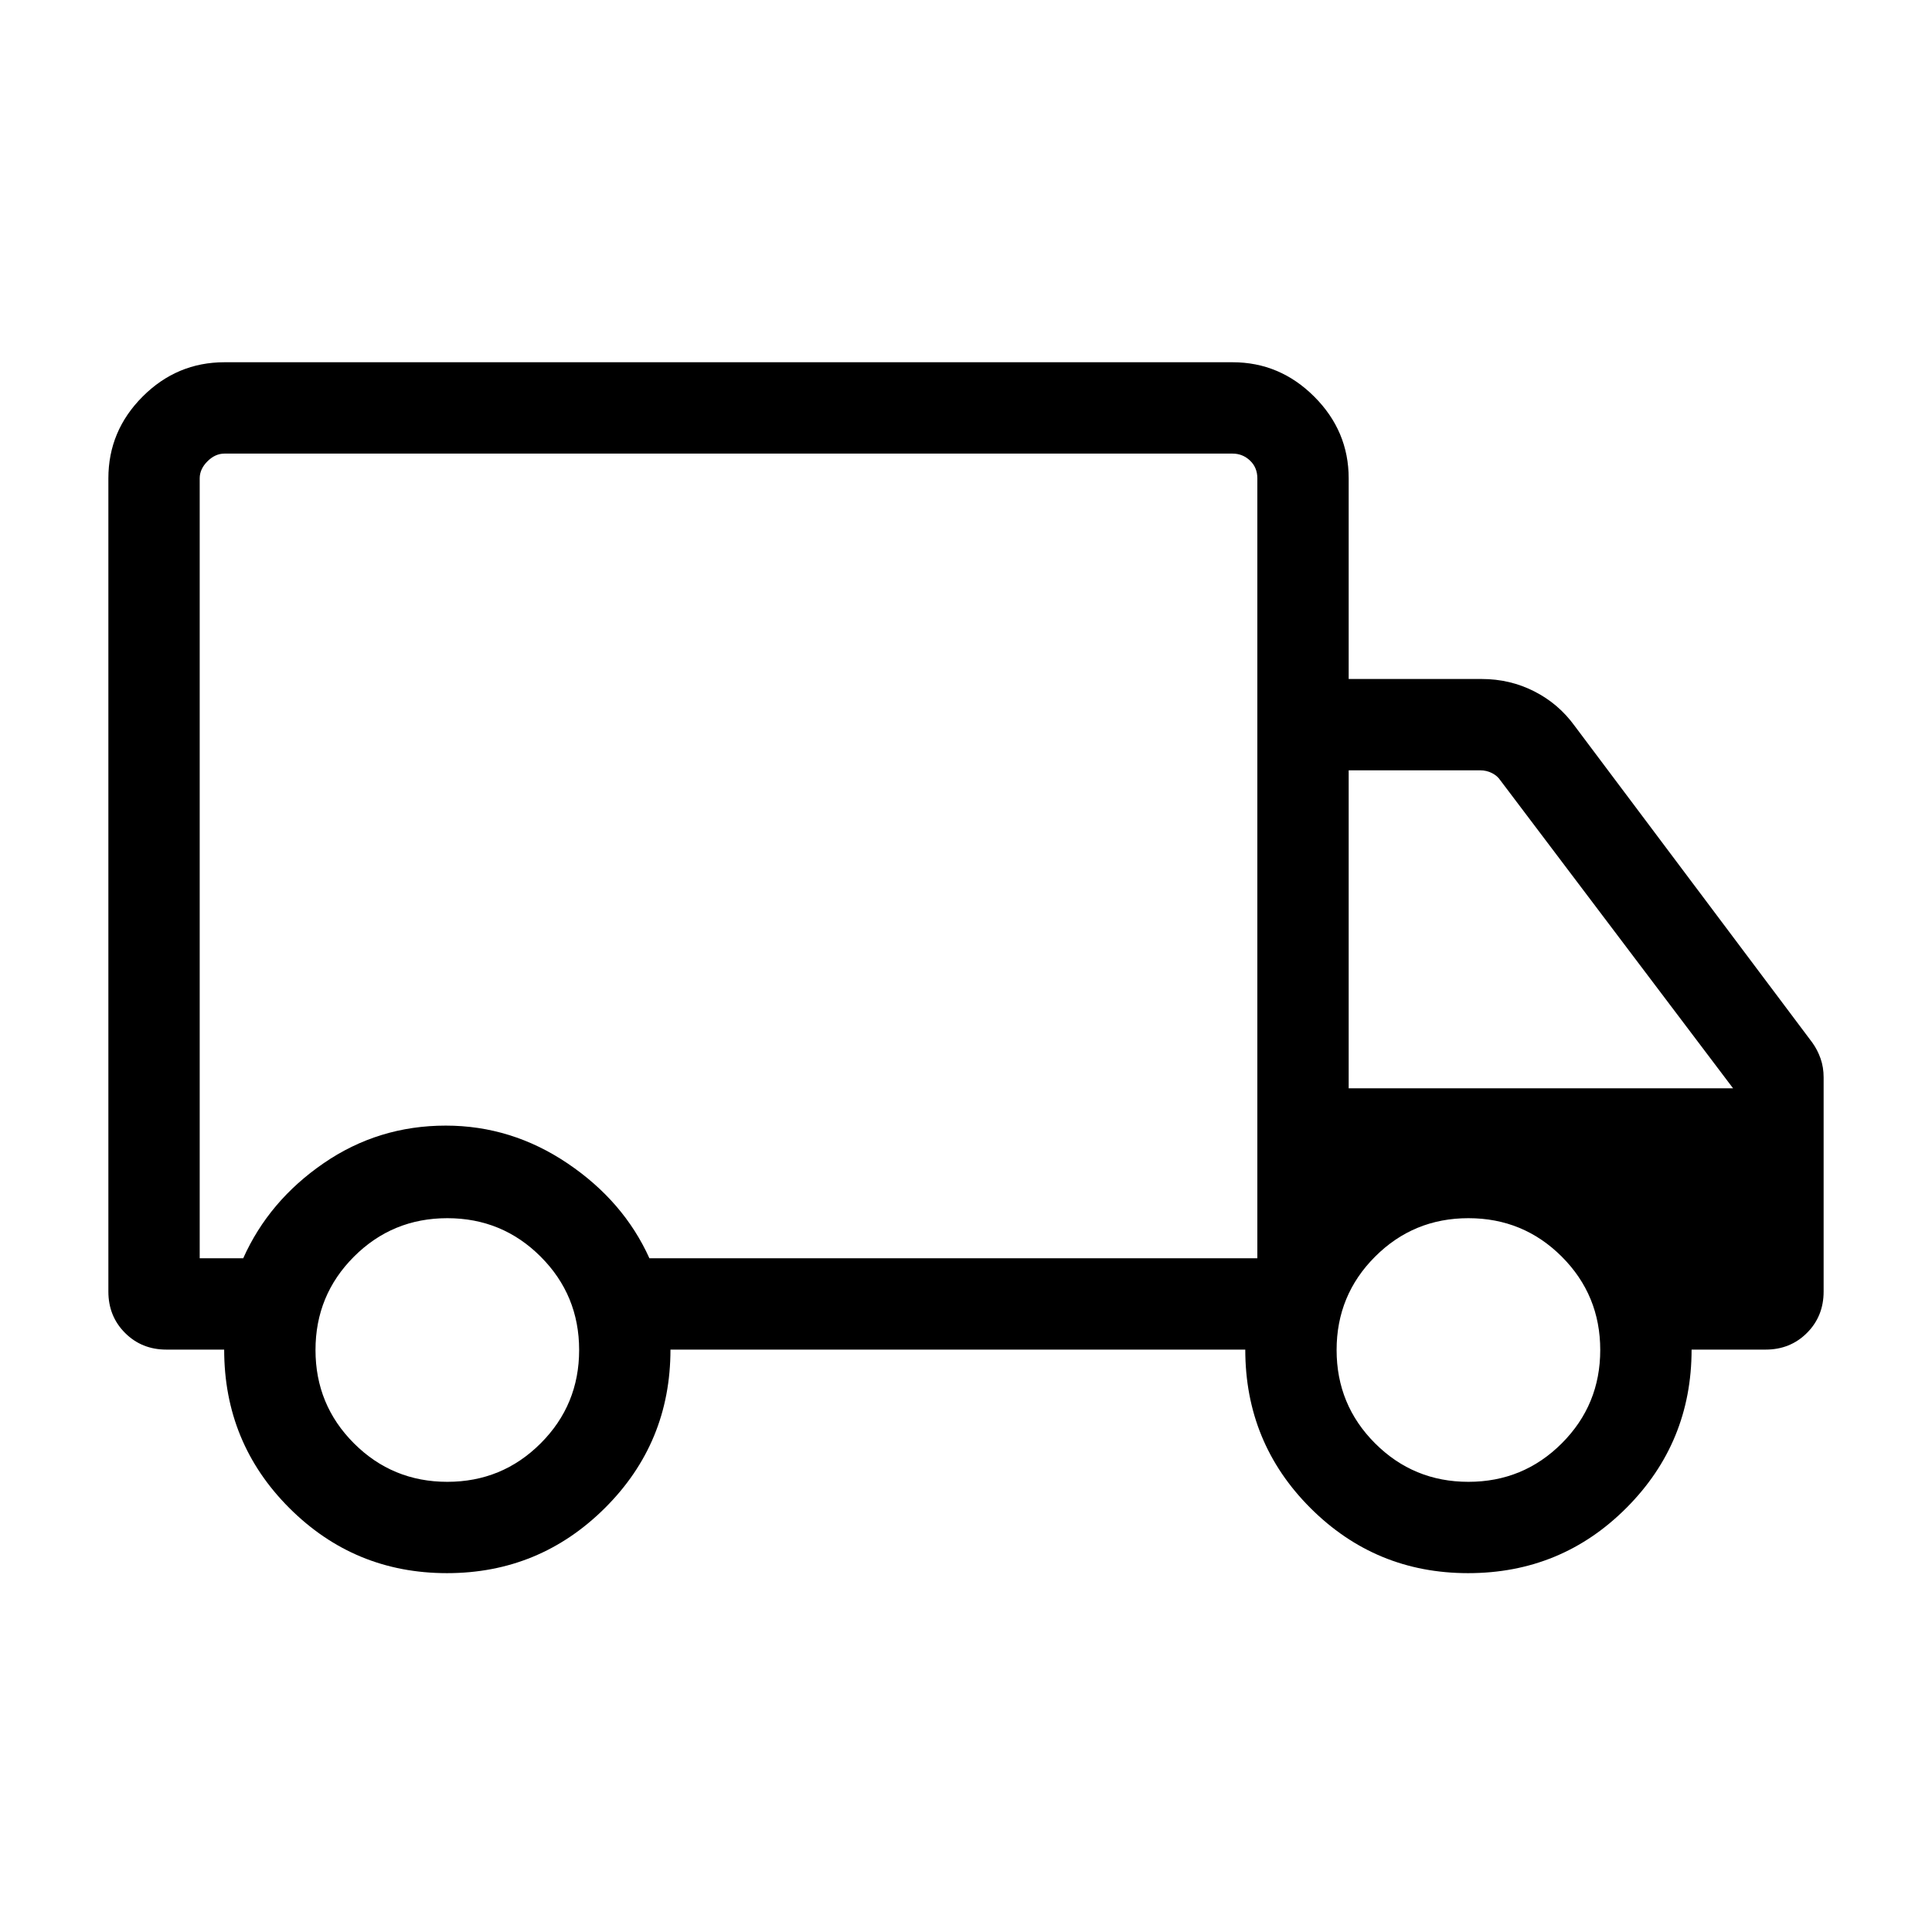
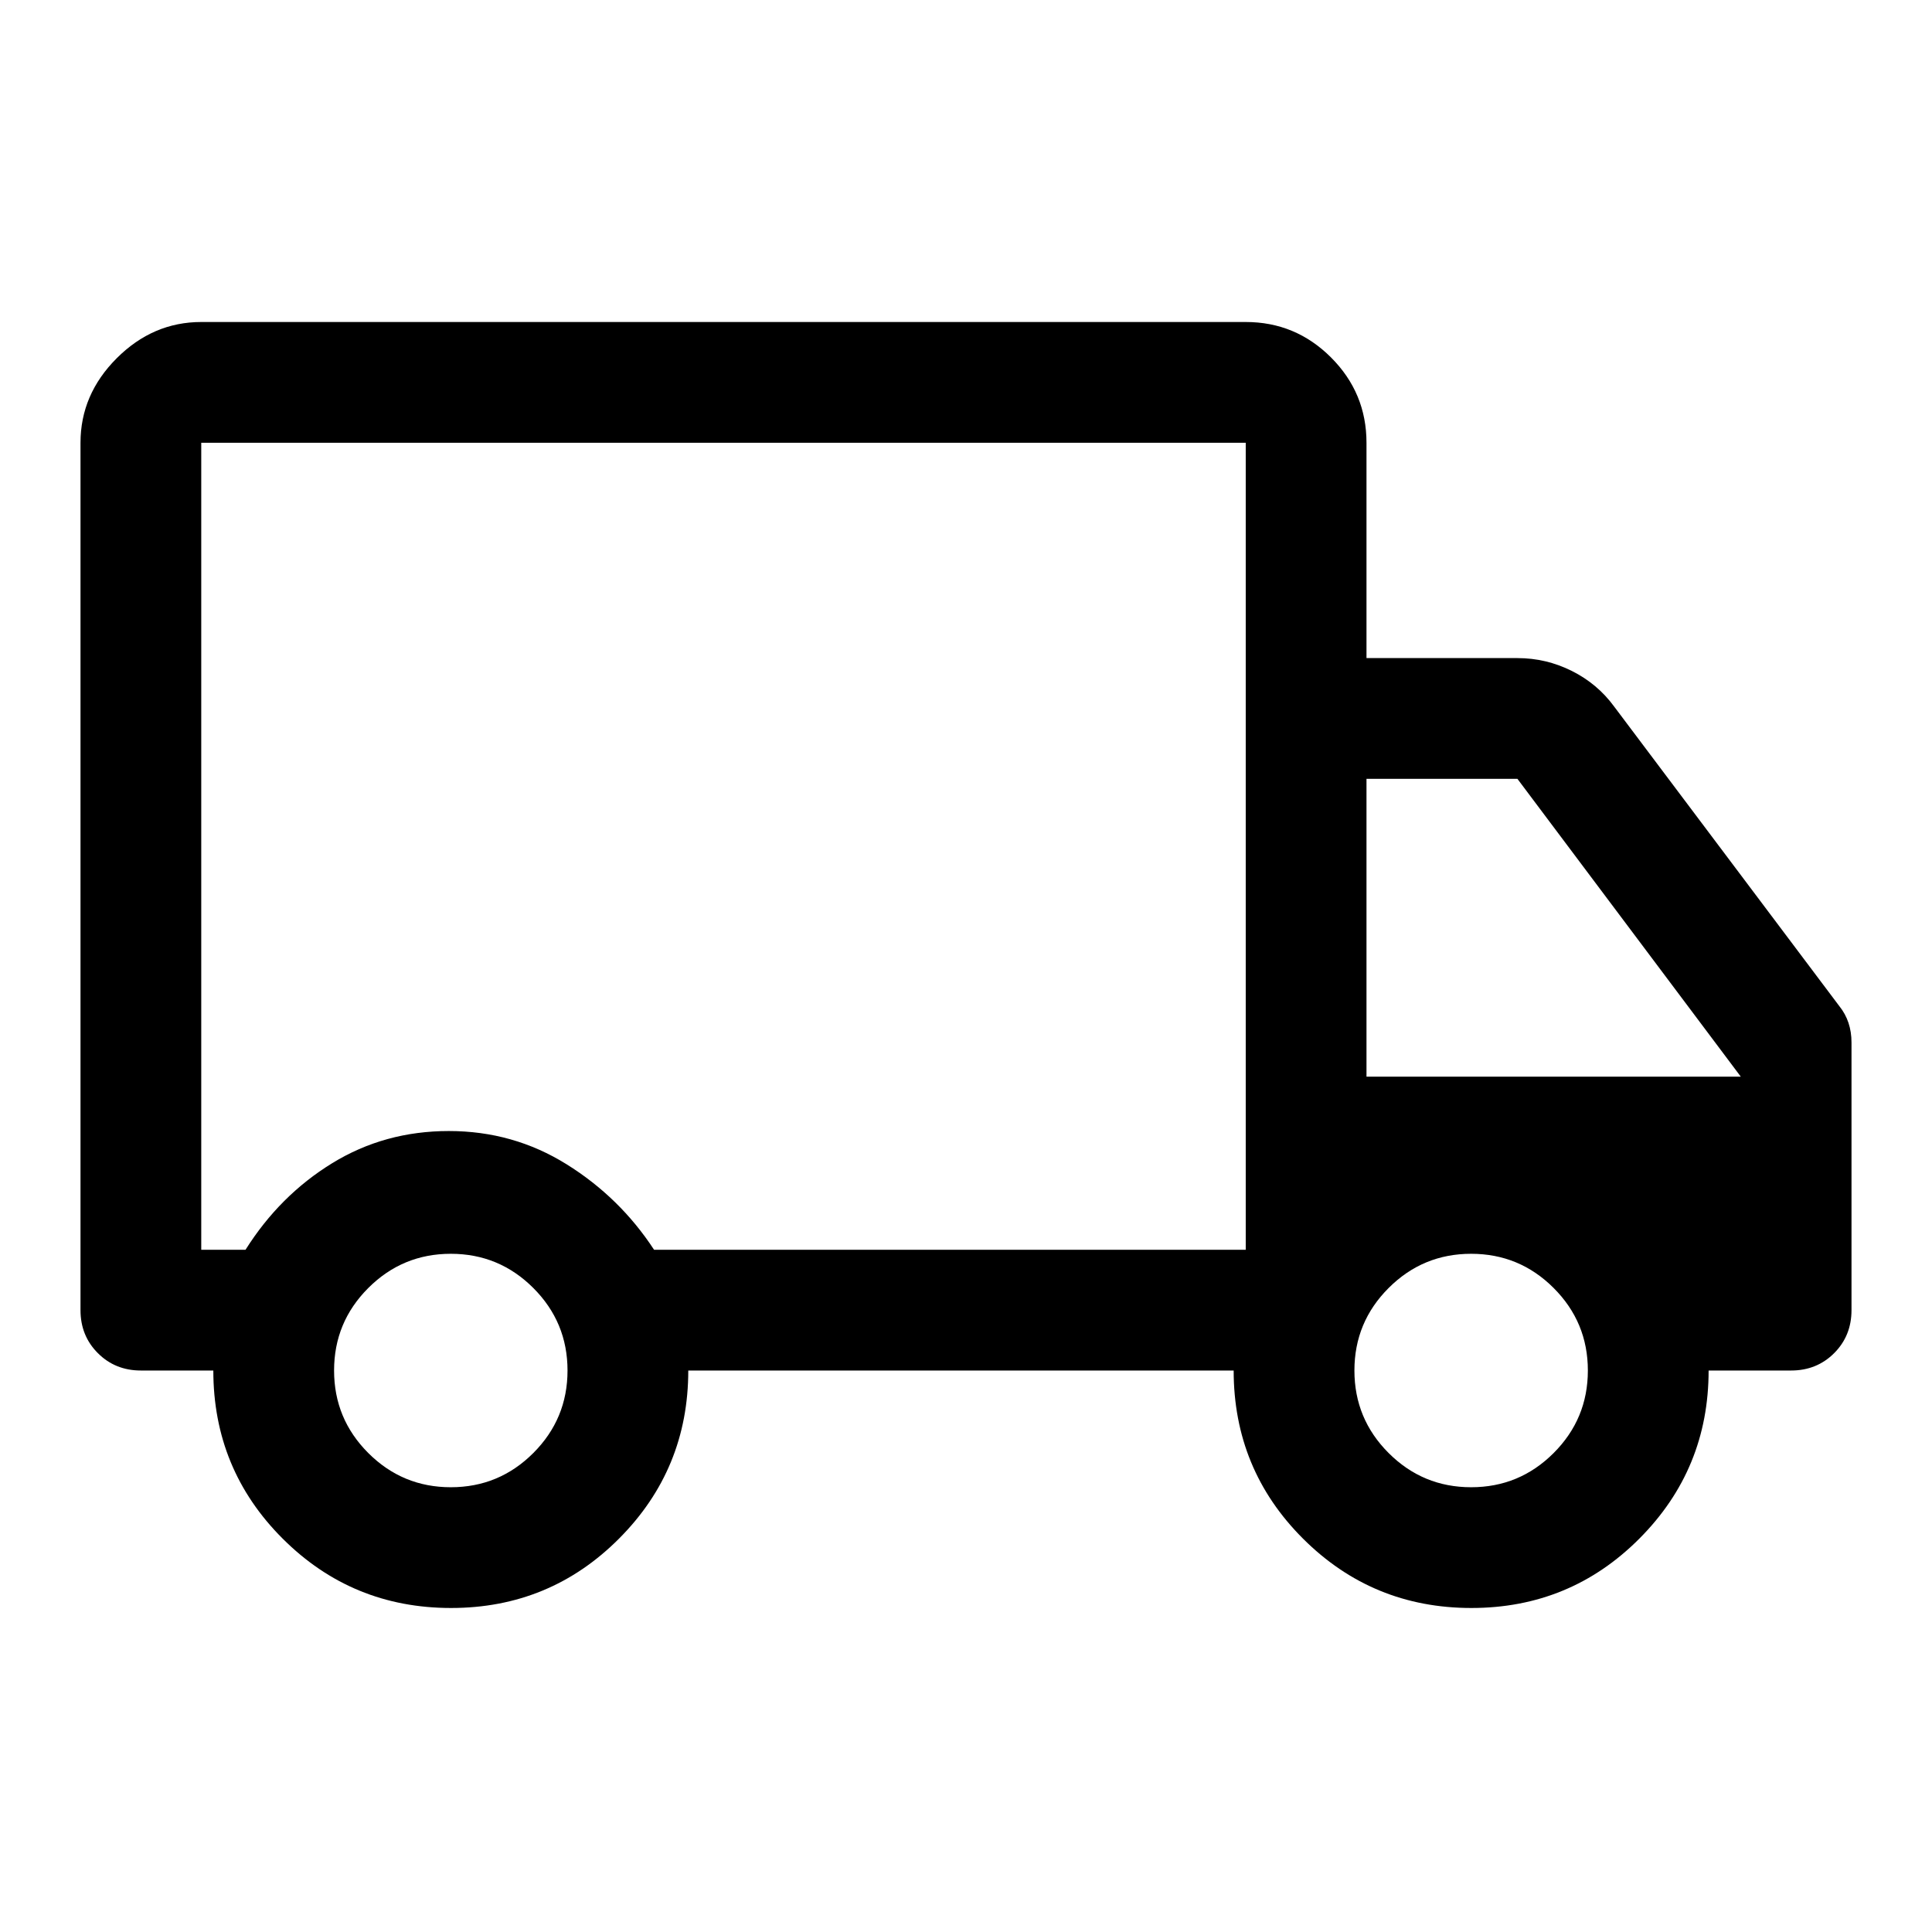
<svg xmlns="http://www.w3.org/2000/svg" width="24" height="24" viewBox="0 -960 960 960" fill="#000000">
-   <path d="M143.77-210.67q-32.38-32.37-32.38-78.72h-28.7q-12.27 0-20.55-8.28-8.29-8.29-8.29-20.56v-404.08q0-23.61 17.04-40.65Q87.92-780 111.54-780h500.92q23.5 0 40.6 17.1 17.09 17.09 17.09 40.59v99.7h66.16q13.96 0 26.03 6.13 12.08 6.13 20.04 17.1l118.16 157.46q2.61 3.65 4.11 7.96 1.5 4.31 1.5 9.27v106.46q0 12.27-8.29 20.56-8.28 8.28-20.55 8.28h-36.77q0 46.18-32.36 78.63-32.36 32.45-78.69 32.45-45.95 0-78.34-32.36-32.38-32.37-32.38-78.72H333.15q0 46.31-32.55 78.7-32.55 32.38-78.5 32.38t-78.33-32.36Zm124.88-32.14q19.12-19.11 19.12-46.38 0-27.27-19.12-46.39-19.11-19.11-46.38-19.11-27.27 0-46.39 19.11-19.11 19.12-19.11 46.39t19.11 46.38q19.12 19.12 46.39 19.12t46.38-19.12ZM99.23-334.77h21.62q12.76-28.54 39.96-47.23 27.19-18.69 60.69-18.69 32.73 0 60.58 18.81 27.84 18.8 40.61 47.11h302.08v-387.54q0-5.38-3.65-8.84-3.66-3.46-8.66-3.46H111.54q-4.62 0-8.46 3.84-3.85 3.85-3.85 8.46v387.54Zm676.81 91.96q19.11-19.11 19.11-46.38 0-27.27-19.11-46.39-19.12-19.11-46.39-19.11t-46.38 19.11q-19.12 19.12-19.12 46.39t19.12 46.38q19.11 19.12 46.38 19.12 27.27 0 46.39-19.12ZM670.15-419.23h191l-115.61-153q-1.54-2.31-4.23-3.65-2.7-1.35-5.77-1.35h-65.39v158ZM362.31-535Z" />
+   <path d="M140.5-195.42Q106-229.83 106-279H70q-12.75 0-21.37-8.63Q40-296.25 40-309v-431q0-24 18-42t42-18h519q24.75 0 42.38 17.62Q679-764.75 679-740v107h75q14.25 0 27 6.37 12.75 6.38 21 17.63l112 149q3 3.75 4.5 8.25T920-442v133q0 12.75-8.62 21.37Q902.75-279 890-279h-41q0 49-34.38 83.5t-83.5 34.5q-49.12 0-83.62-34.42Q613-229.83 613-279H342q0 49-34.38 83.5t-83.5 34.5q-49.12 0-83.62-34.42ZM265-238q17-17 17-41t-17-41q-17-17-41-17t-41 17q-17 17-17 41t17 41q17 17 41 17t41-17ZM100-339h22q17-27 43.04-43t58-16q31.96 0 58.46 16.5T325-339h294v-401H100v401Zm672 101q17-17 17-41t-17-41q-17-17-41-17t-41 17q-17 17-17 41t17 41q17 17 41 17t41-17Zm-93-187h186L754-573h-75v148ZM360-540Z" />
</svg>
